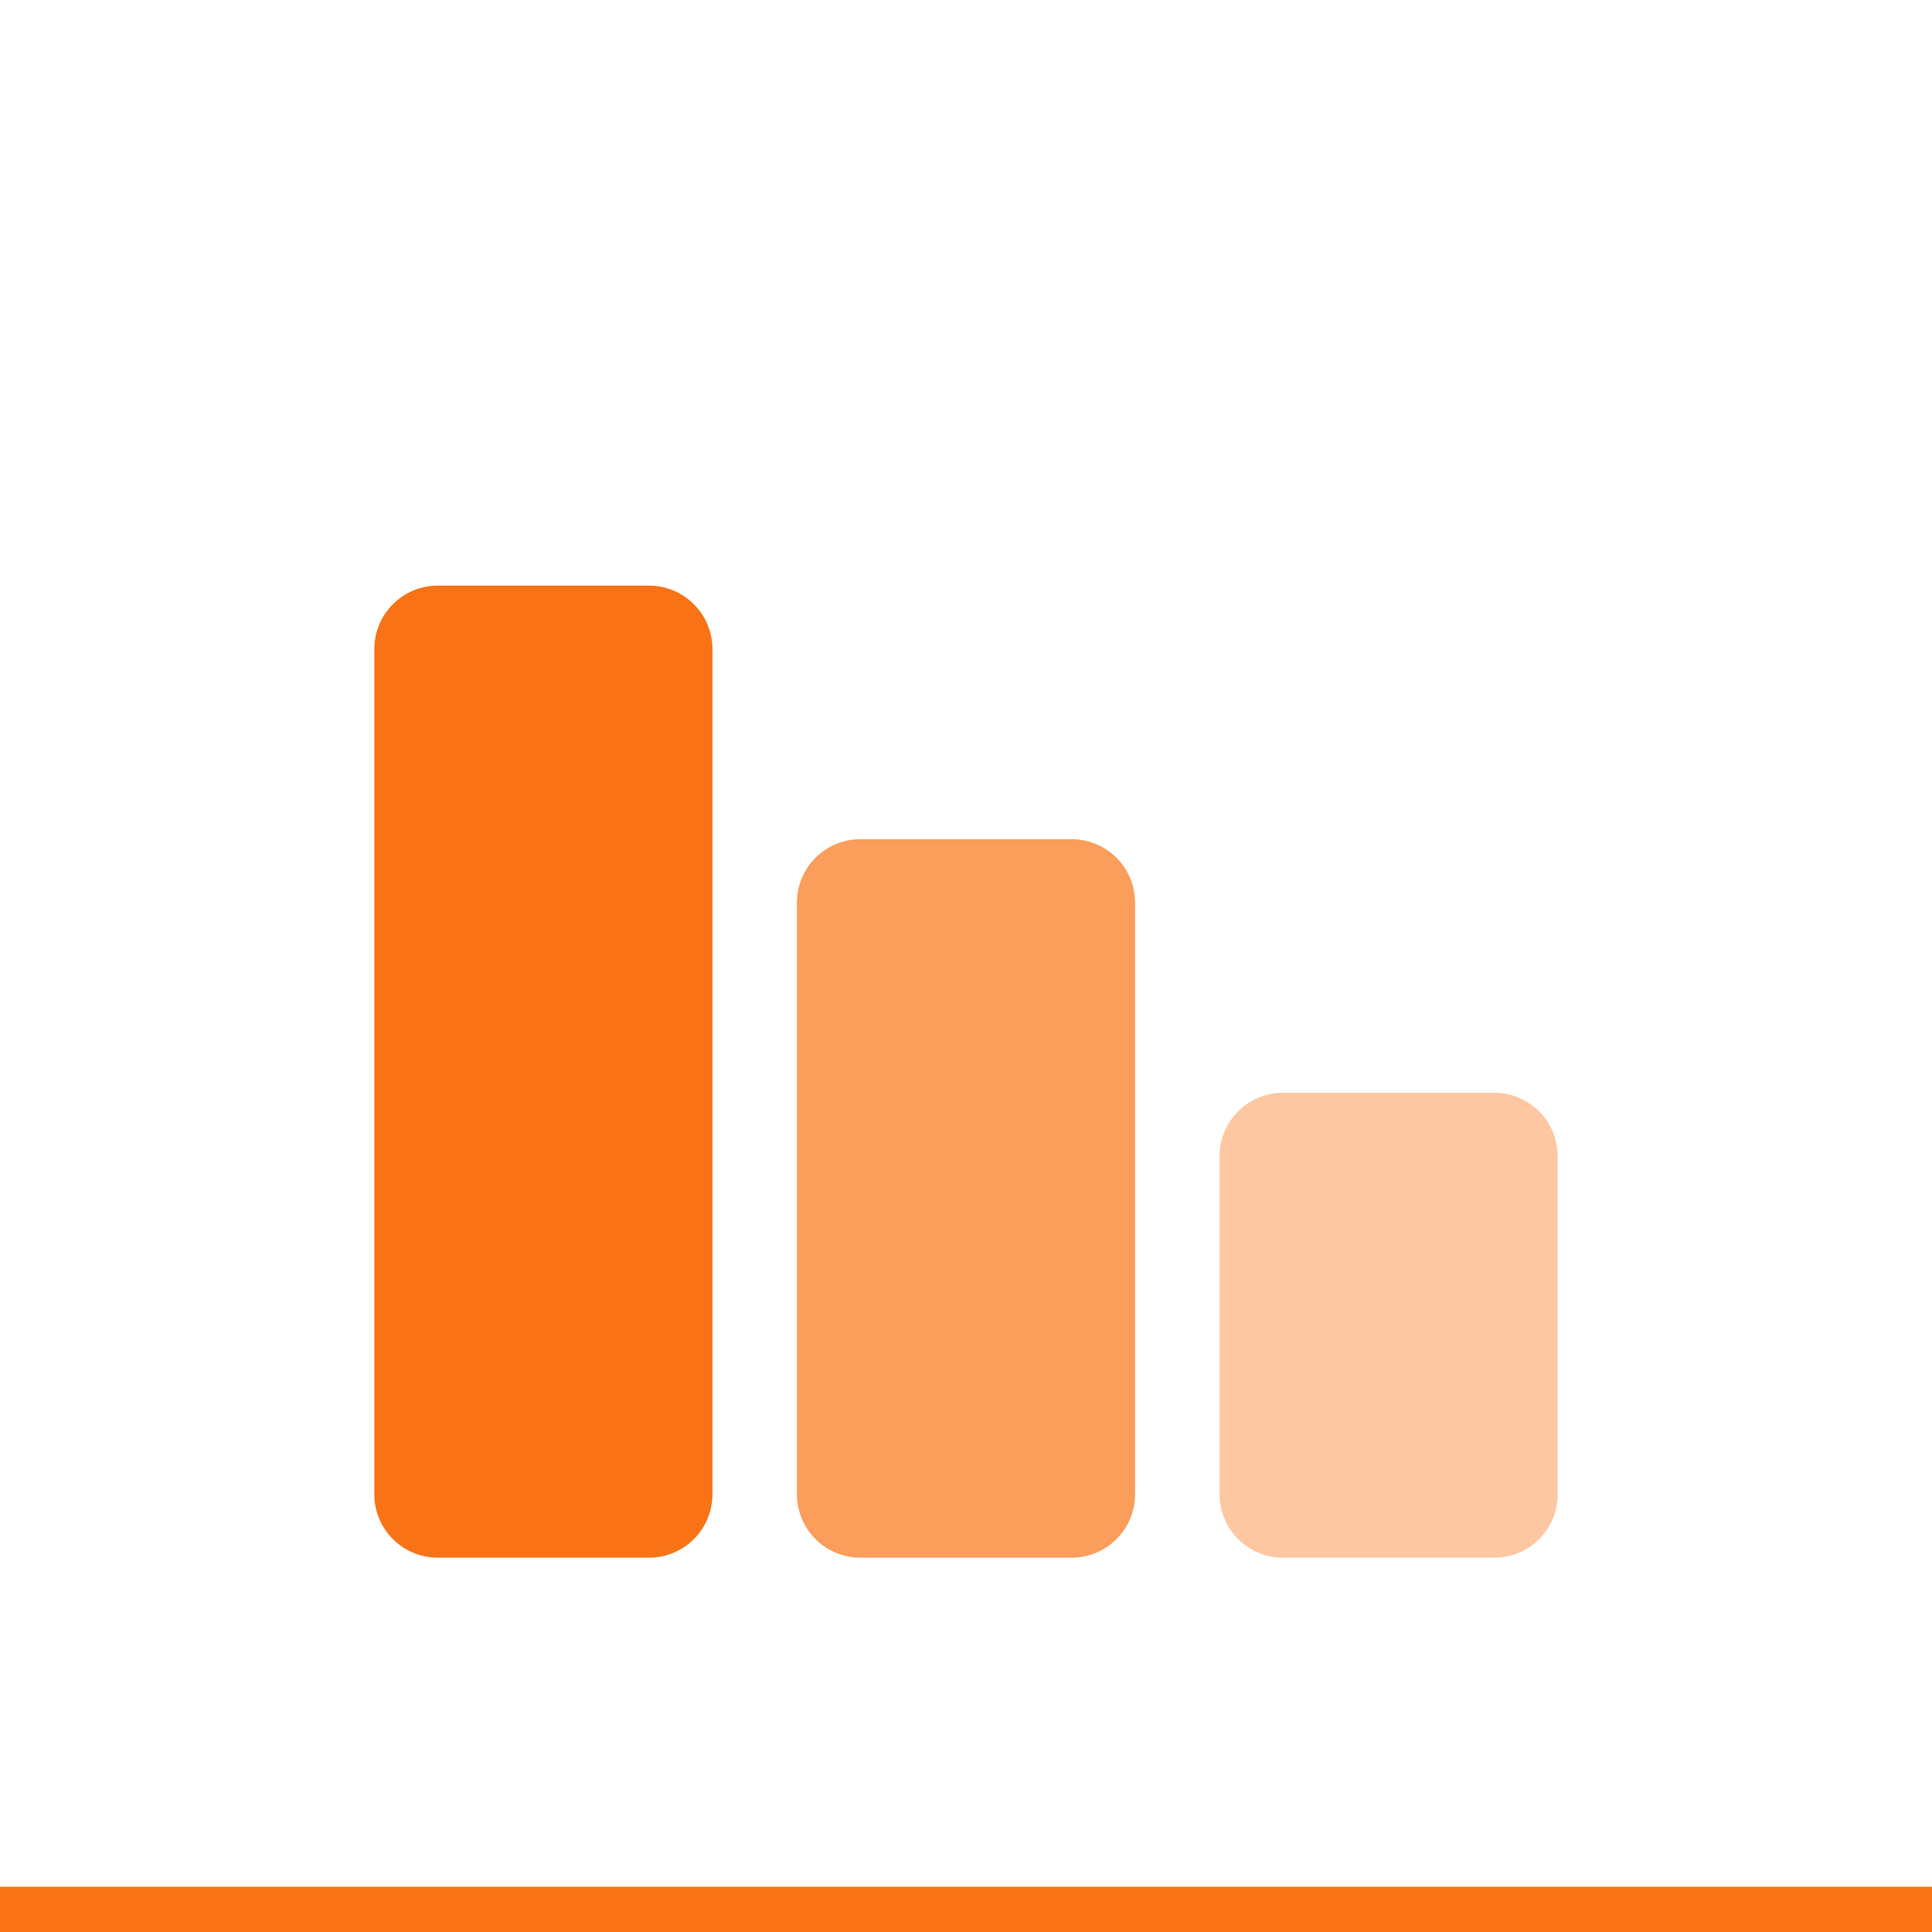
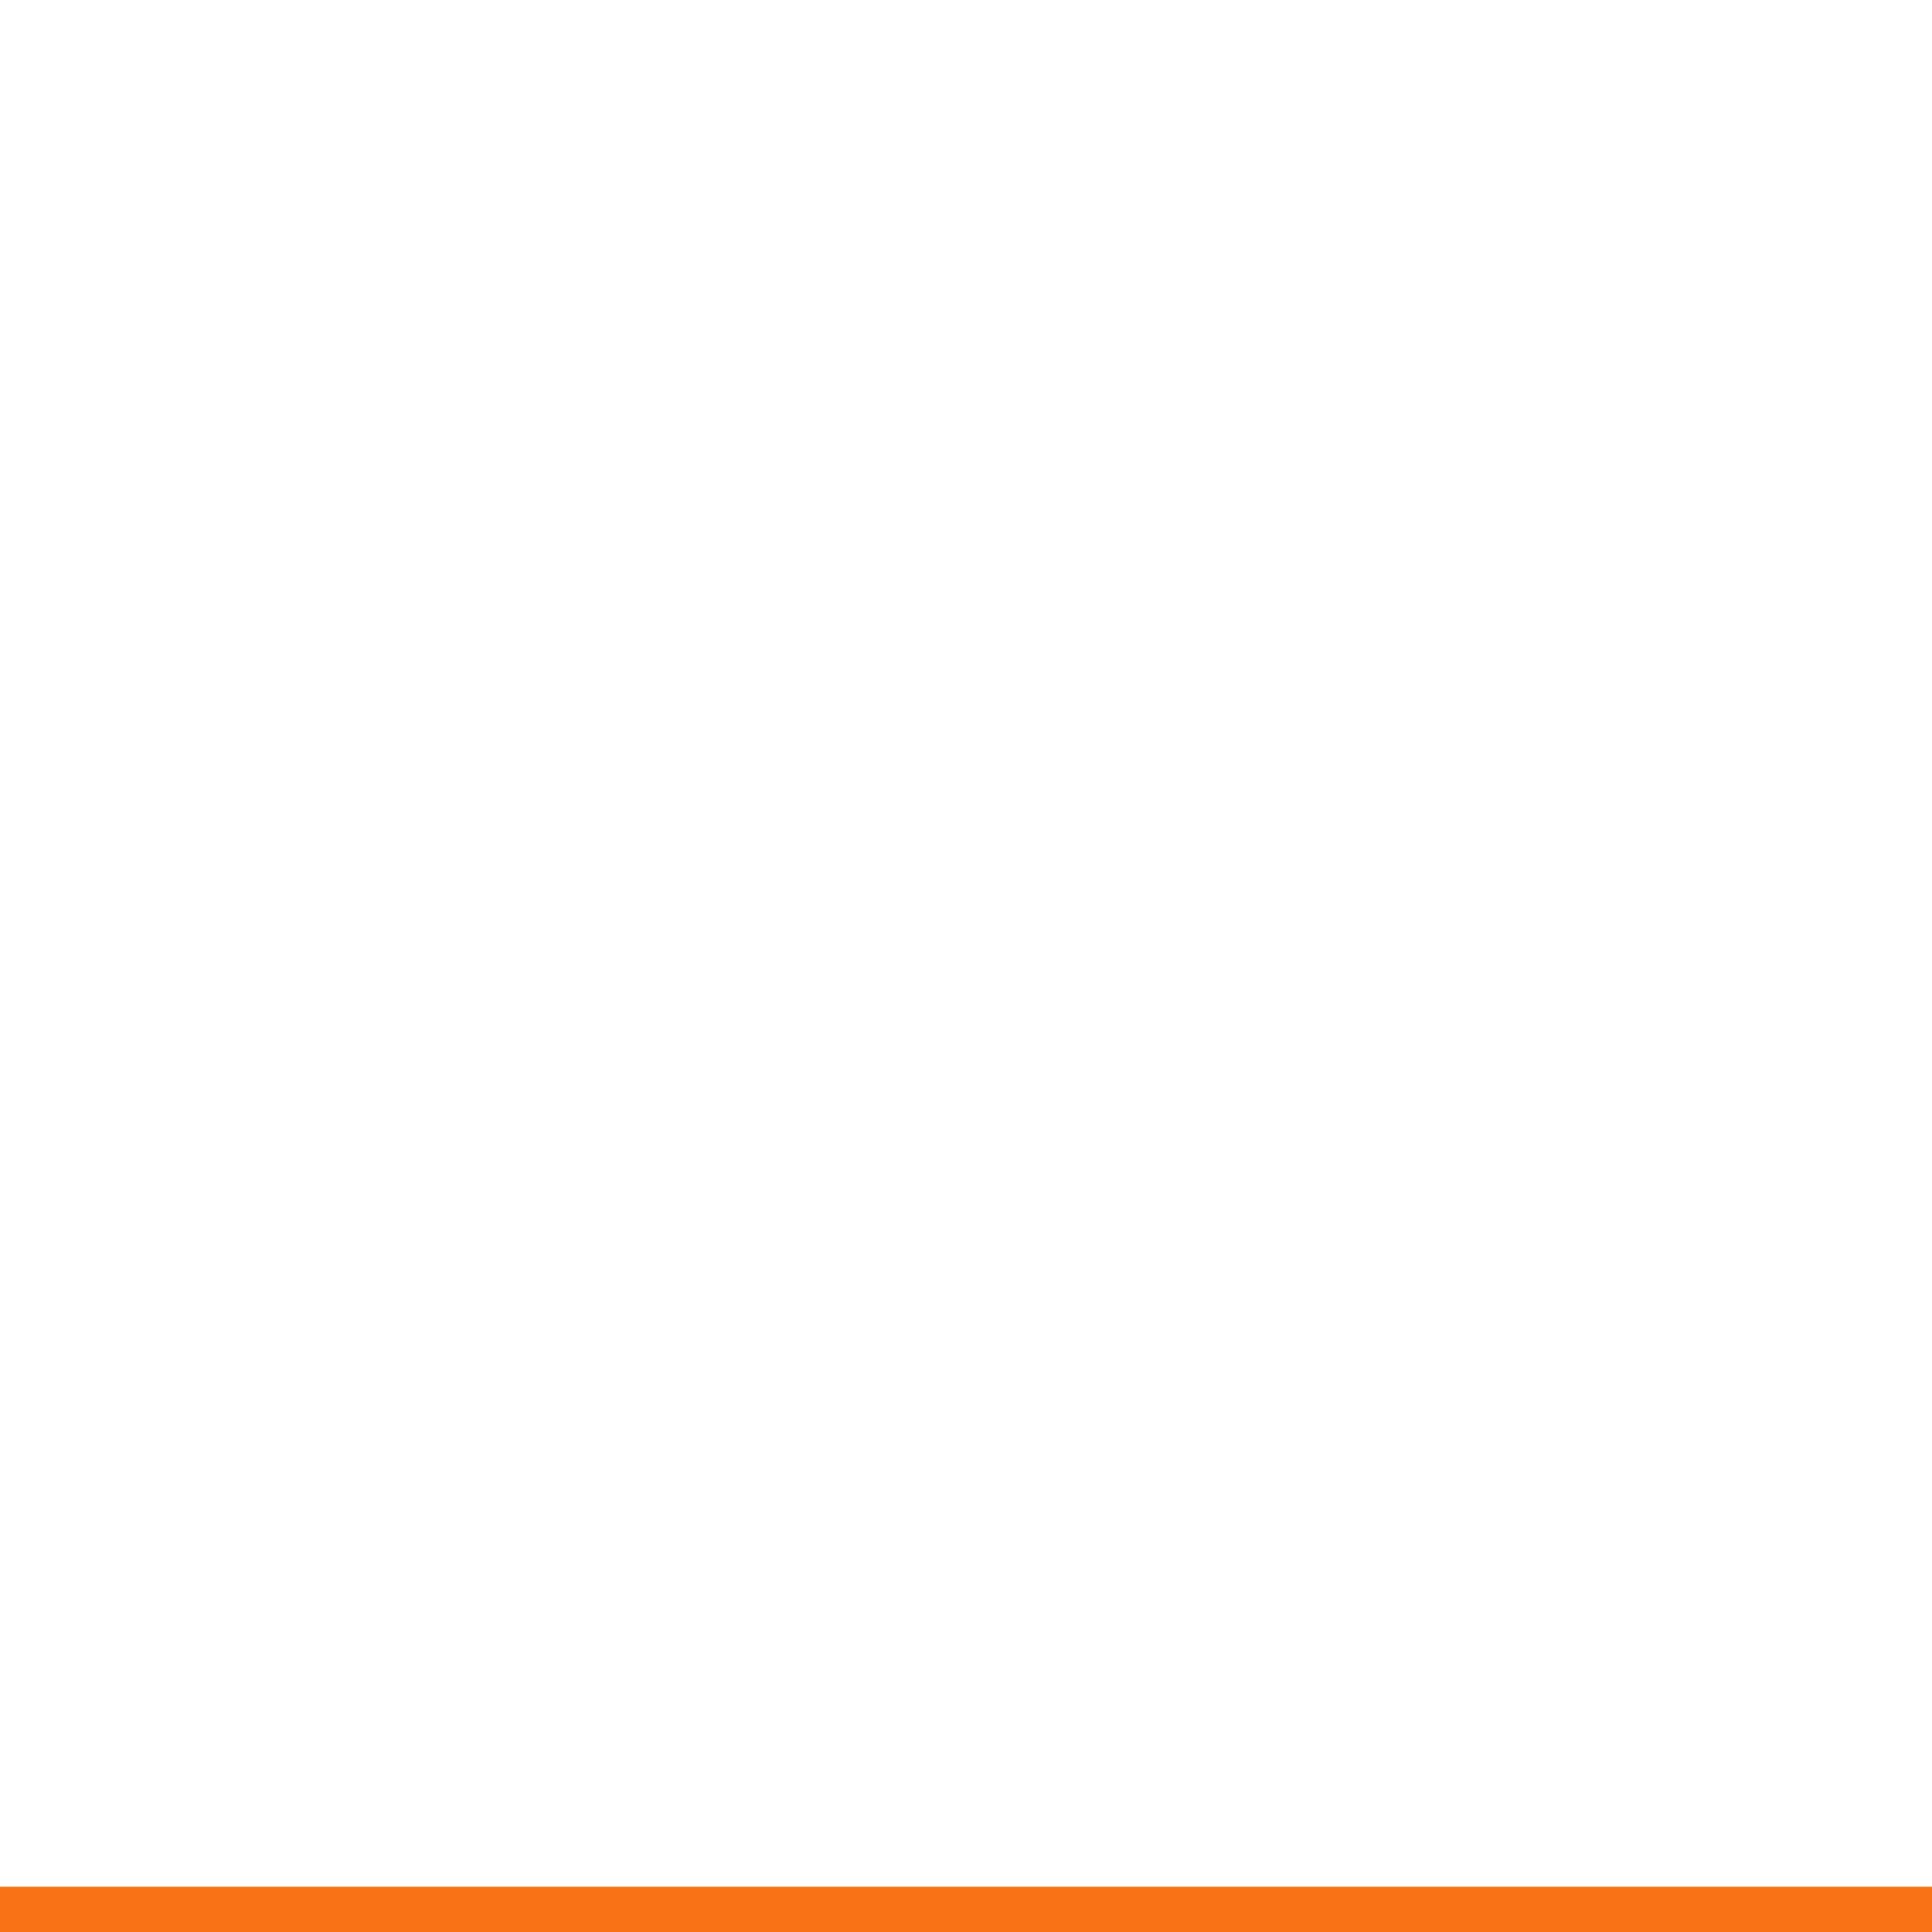
<svg xmlns="http://www.w3.org/2000/svg" viewBox="0 0 128 128" width="128" height="128">
  <g transform="translate(64 64) scale(1.4) translate(-64 -64)">
-     <rect x="36" y="46" width="16" height="46" rx="3" fill="#f97316" />
-     <rect x="56" y="58" width="16" height="34" rx="3" fill="#f97316" opacity="0.70" />
-     <rect x="76" y="70" width="16" height="22" rx="3" fill="#f97316" opacity="0.40" />
+ 
  </g>
  <rect x="0" y="125" width="128" height="3" fill="#f97316" />
</svg>
